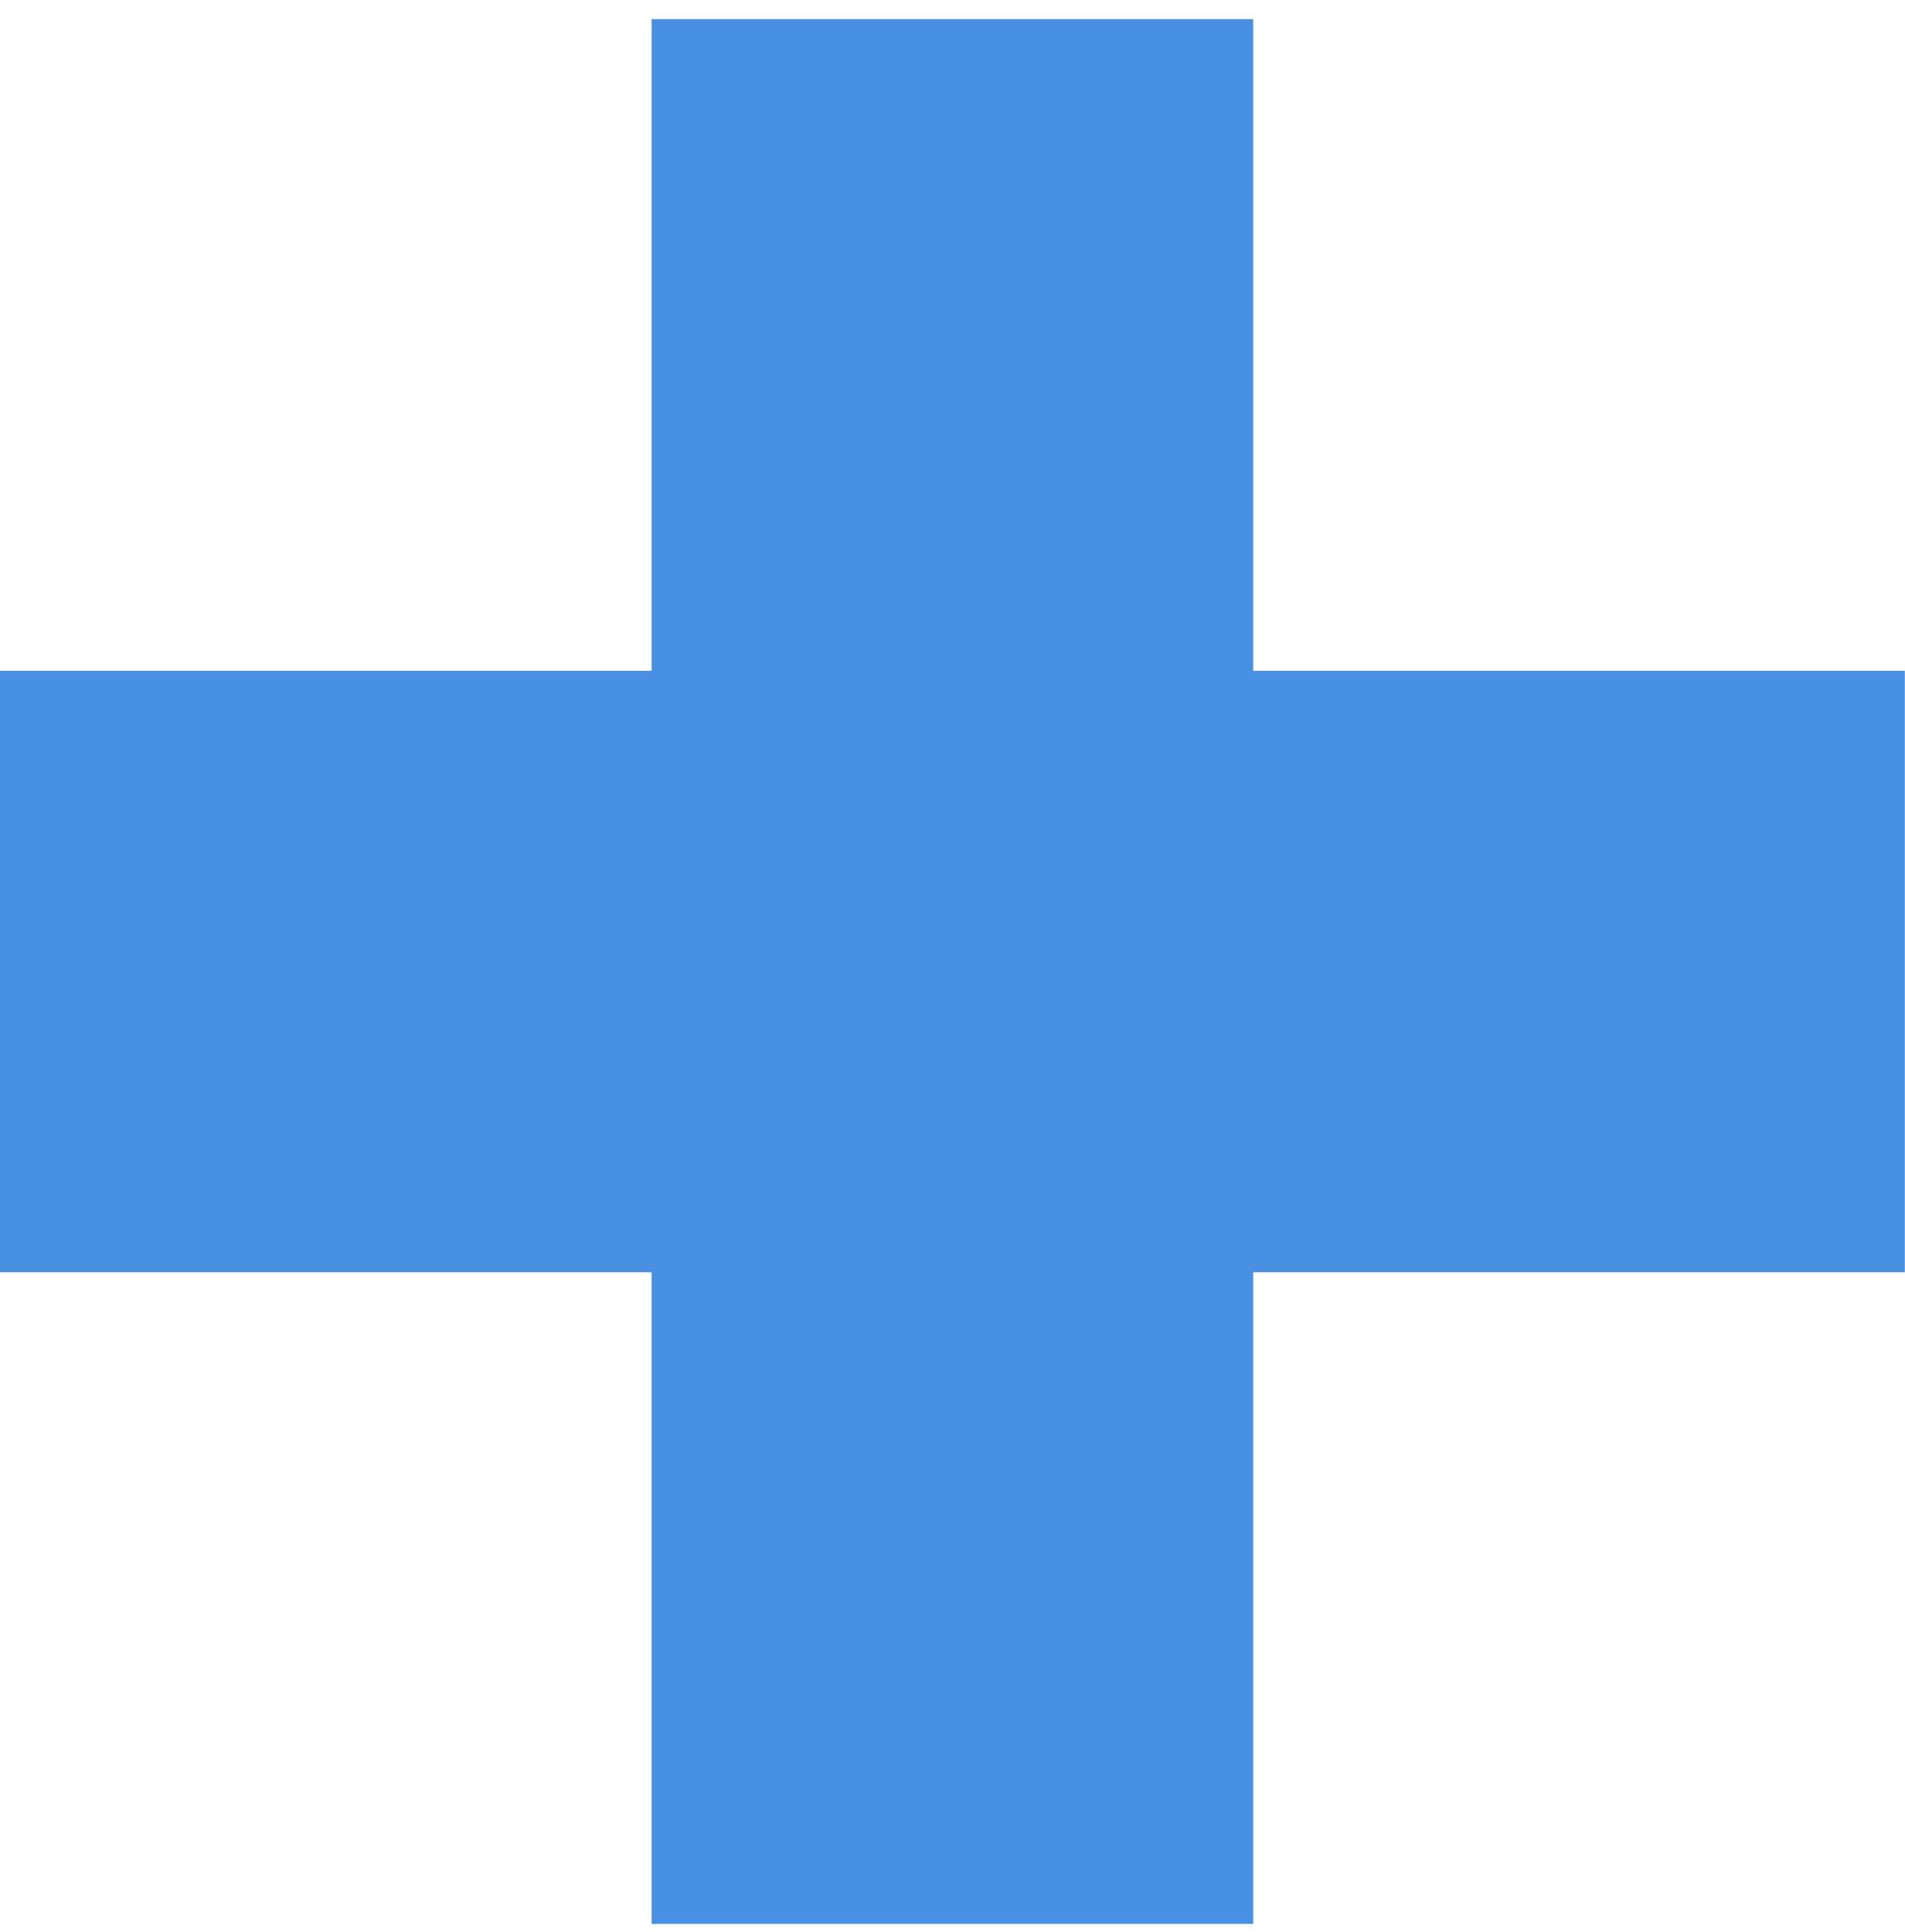
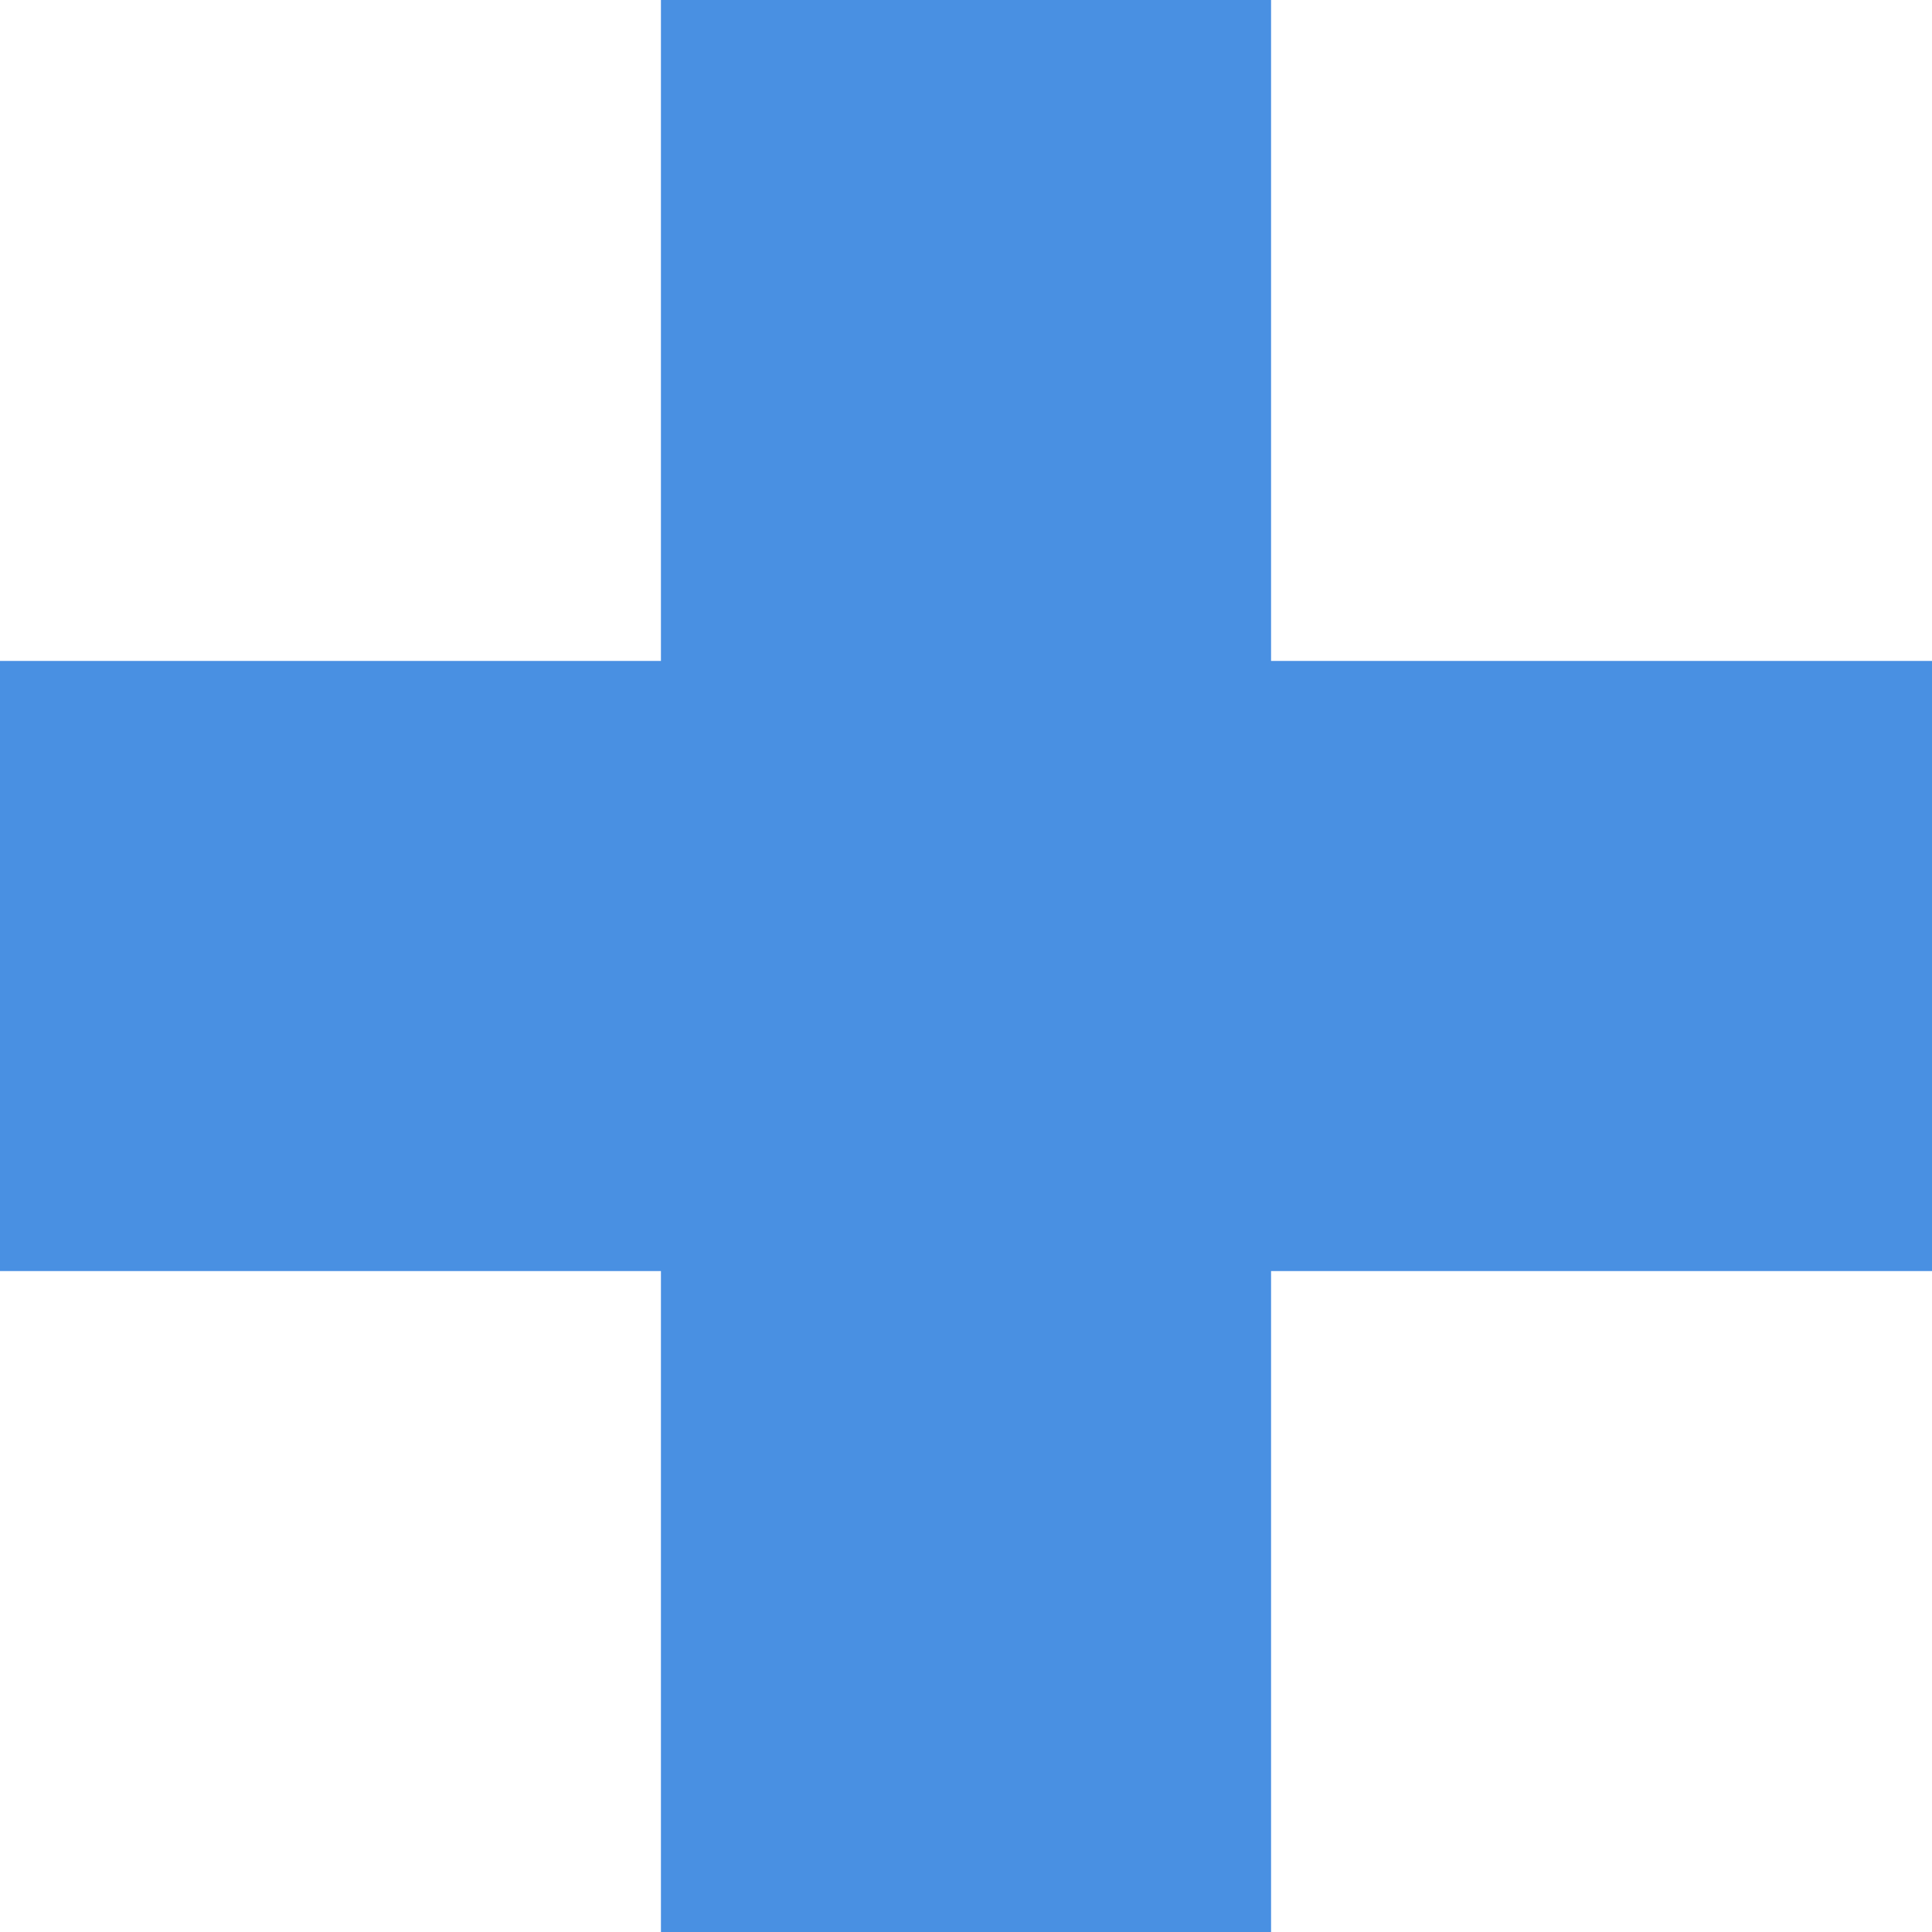
- <svg xmlns="http://www.w3.org/2000/svg" width="70" height="71" viewBox="0 0 70 71">
-   <polygon fill="#4990E2" fill-rule="evenodd" points="46.053 24.65 46.053 .703 23.947 .703 23.947 24.65 0 24.65 0 46.755 23.947 46.755 23.947 70.703 46.053 70.703 46.053 46.755 70 46.755 70 24.65" />
+ <svg xmlns="http://www.w3.org/2000/svg" width="70" height="70" viewBox="0 0 70 70">
+   <polygon fill="#4990E2" fill-rule="evenodd" points="46.053 23.947 46.053 0 23.947 0 23.947 23.947 0 23.947 0 46.053 23.947 46.053 23.947 70 46.053 70 46.053 46.053 70 46.053 70 23.947" />
</svg>
